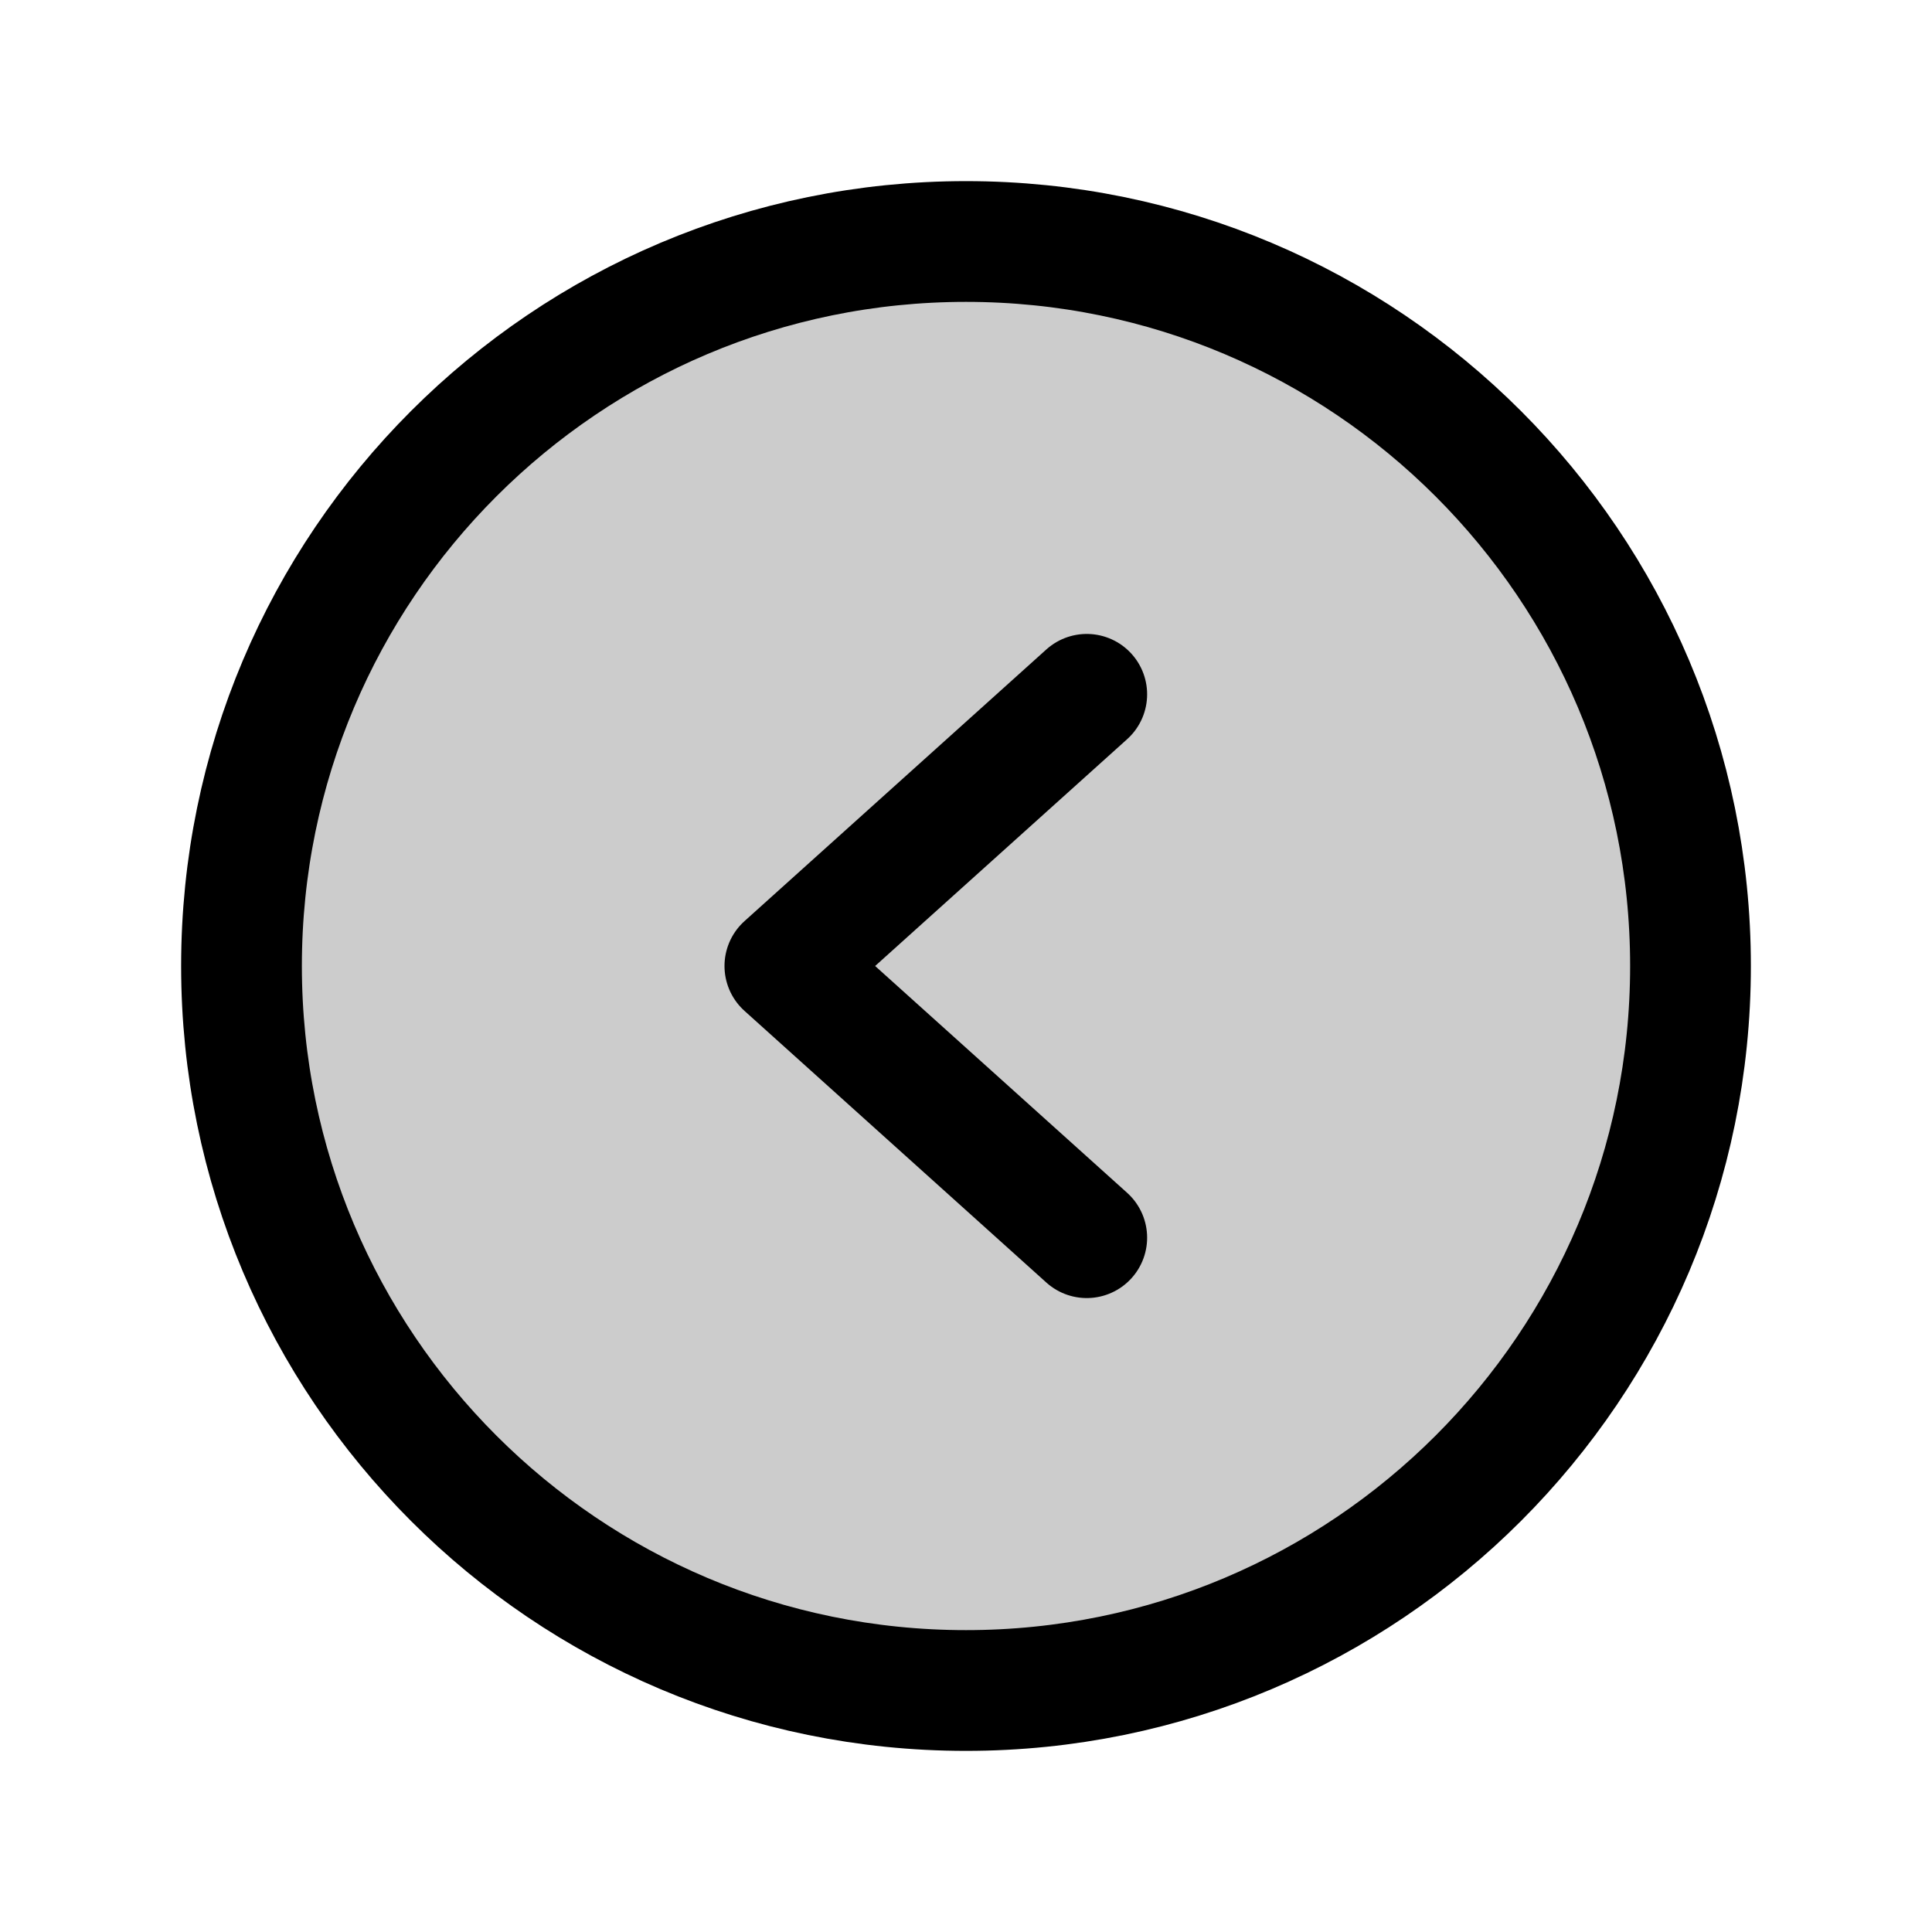
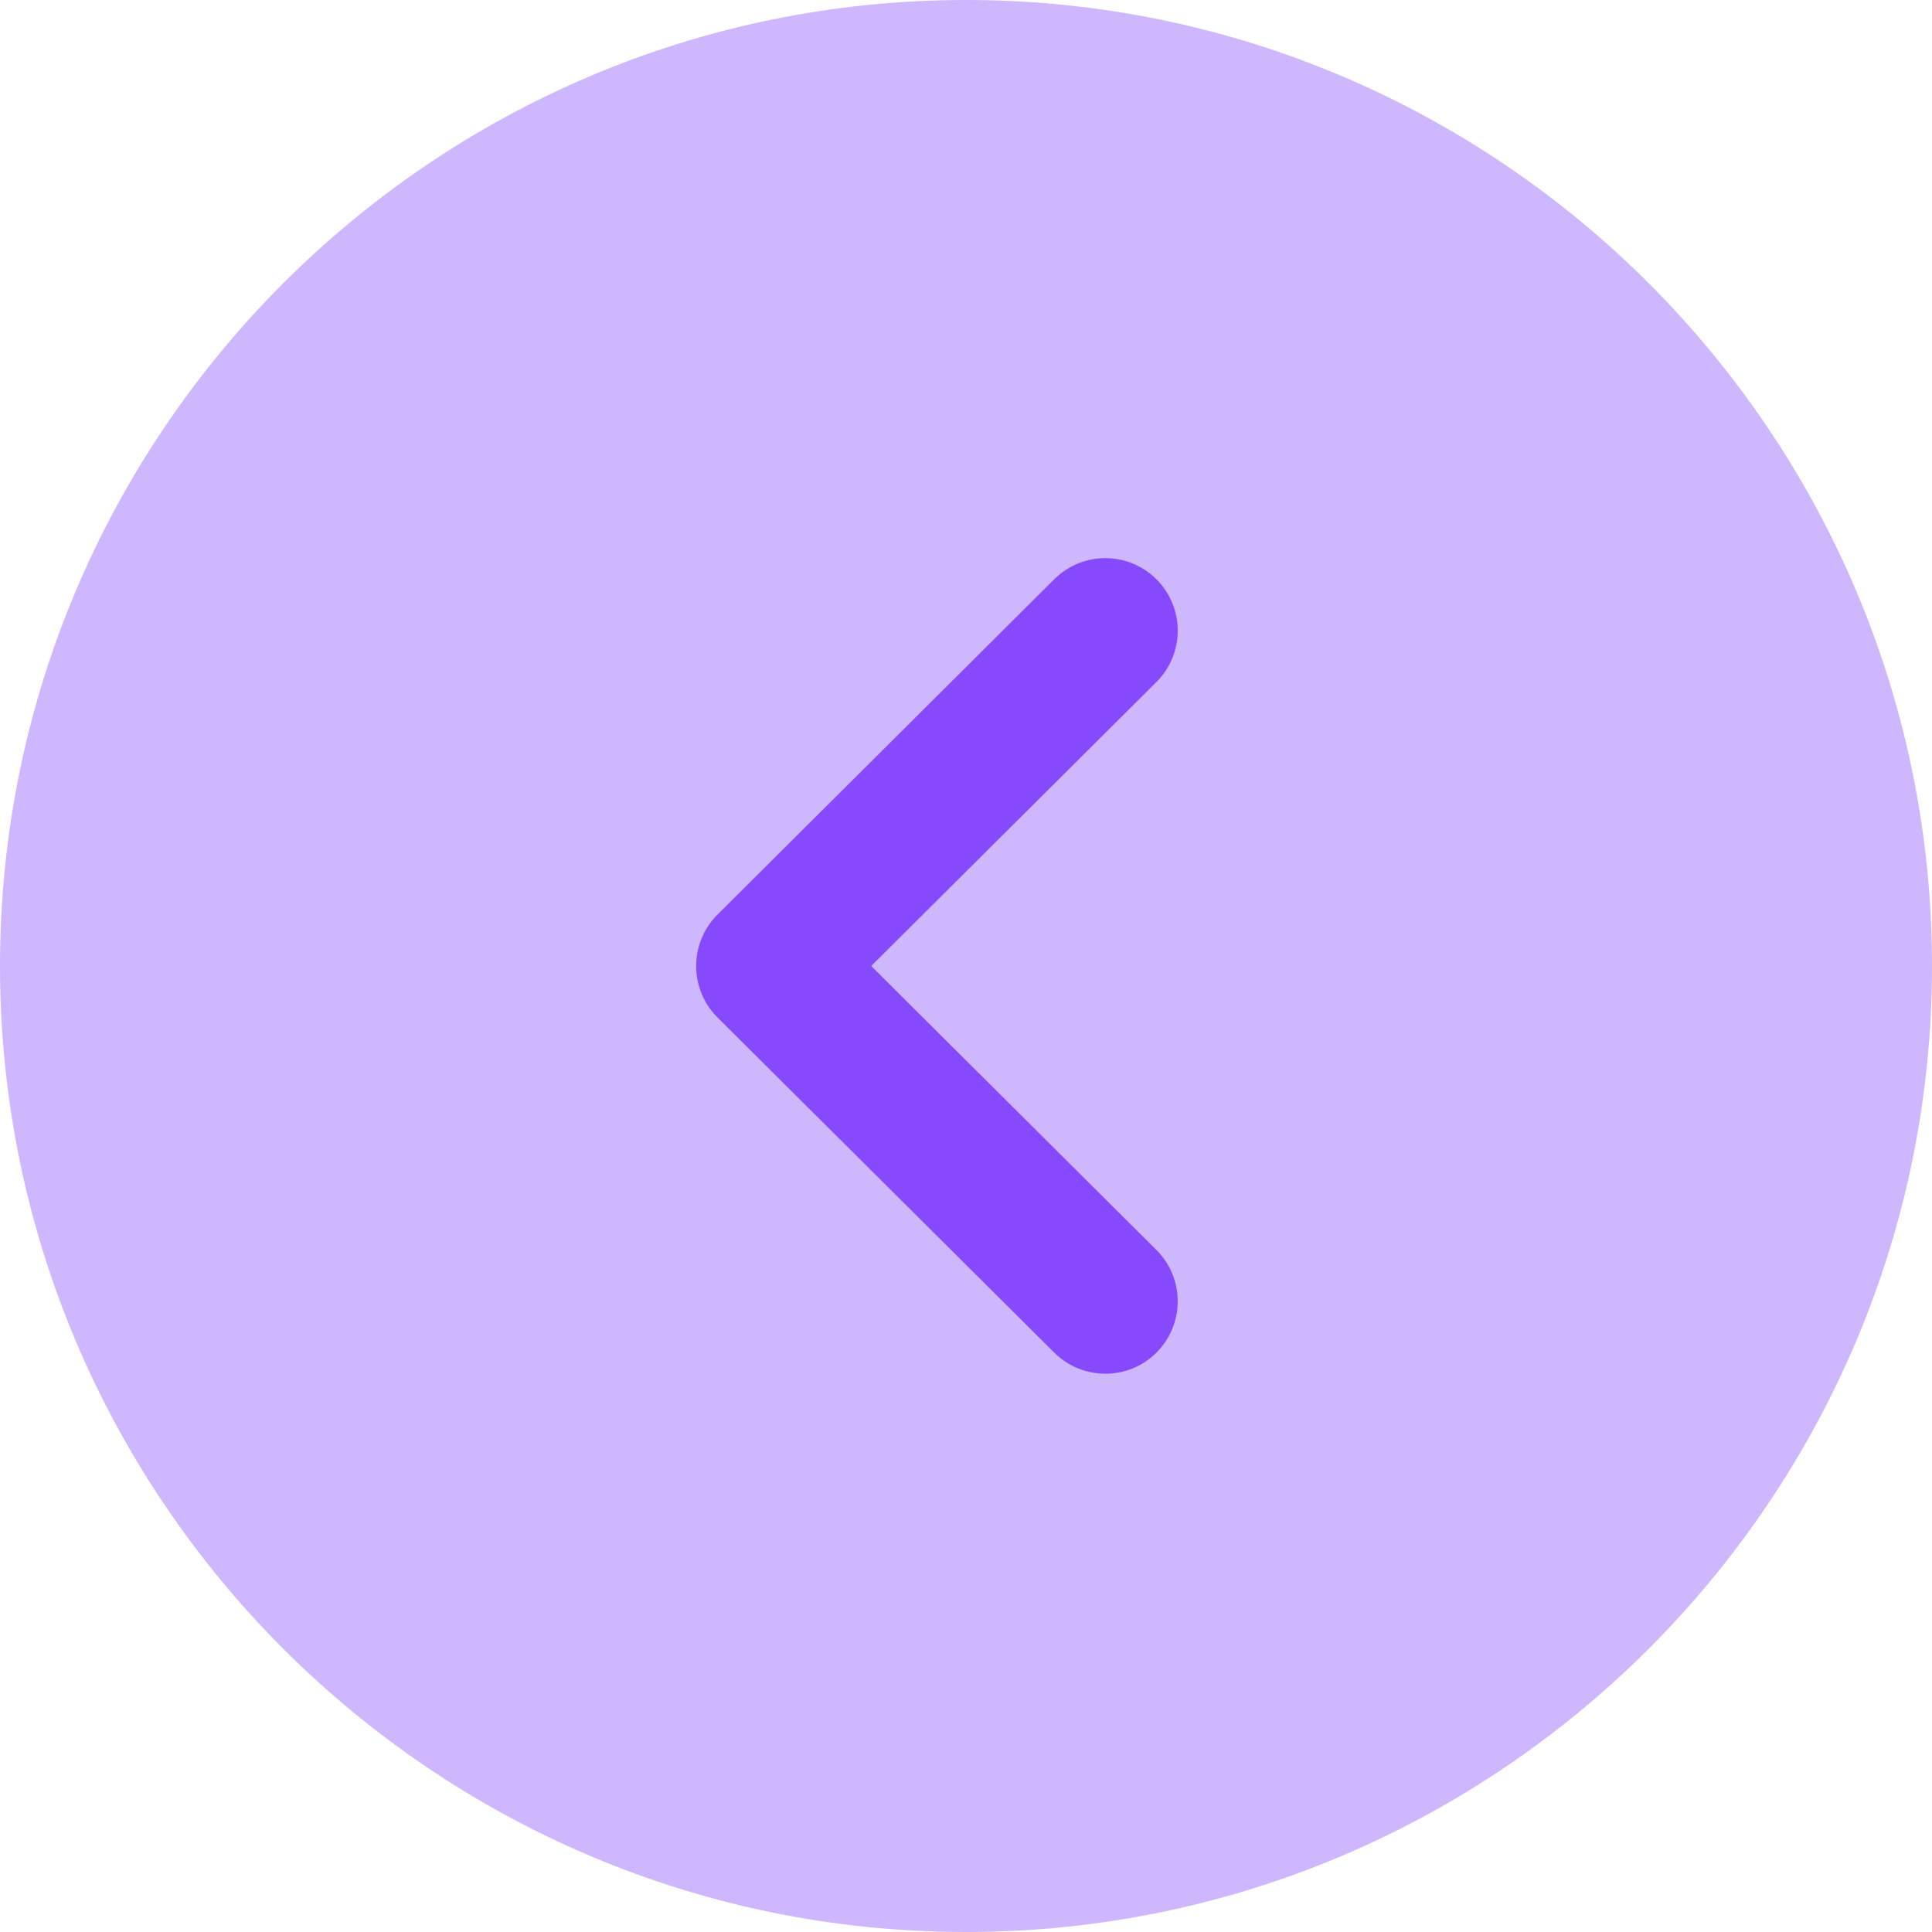
- <svg xmlns="http://www.w3.org/2000/svg" width="192" height="192" fill="#000000" viewBox="0 0 256 256">
-   <rect width="256" height="256" fill="none" />
-   <circle cx="128" cy="128" r="96" opacity="0.2" />
-   <circle cx="128" cy="128" r="96" fill="none" stroke="#000000" stroke-miterlimit="10" stroke-width="16" />
-   <polyline points="144 92 104 128 144 164" fill="none" stroke="#000000" stroke-linecap="round" stroke-linejoin="round" stroke-width="16" />
+ <svg xmlns="http://www.w3.org/2000/svg" width="30" height="30" viewBox="0 0 30 30" fill="none">
+   <path opacity="0.4" d="M15 30C6.728 30 0 23.271 0 15C0 6.729 6.728 0 15 0C23.271 0 30 6.729 30 15C30 23.271 23.271 30 15 30Z" fill="#864AFC" />
+   <path d="M17.164 21.331C16.877 21.331 16.589 21.222 16.37 21.003L11.14 15.798C10.928 15.586 10.81 15.3 10.81 15C10.81 14.701 10.928 14.415 11.14 14.203L16.37 8.995C16.81 8.557 17.521 8.557 17.96 8.998C18.398 9.439 18.397 10.152 17.957 10.59L13.528 15L17.957 19.41C18.397 19.848 18.398 20.559 17.96 21C17.741 21.222 17.452 21.331 17.164 21.331Z" fill="#864AFC" />
</svg>
